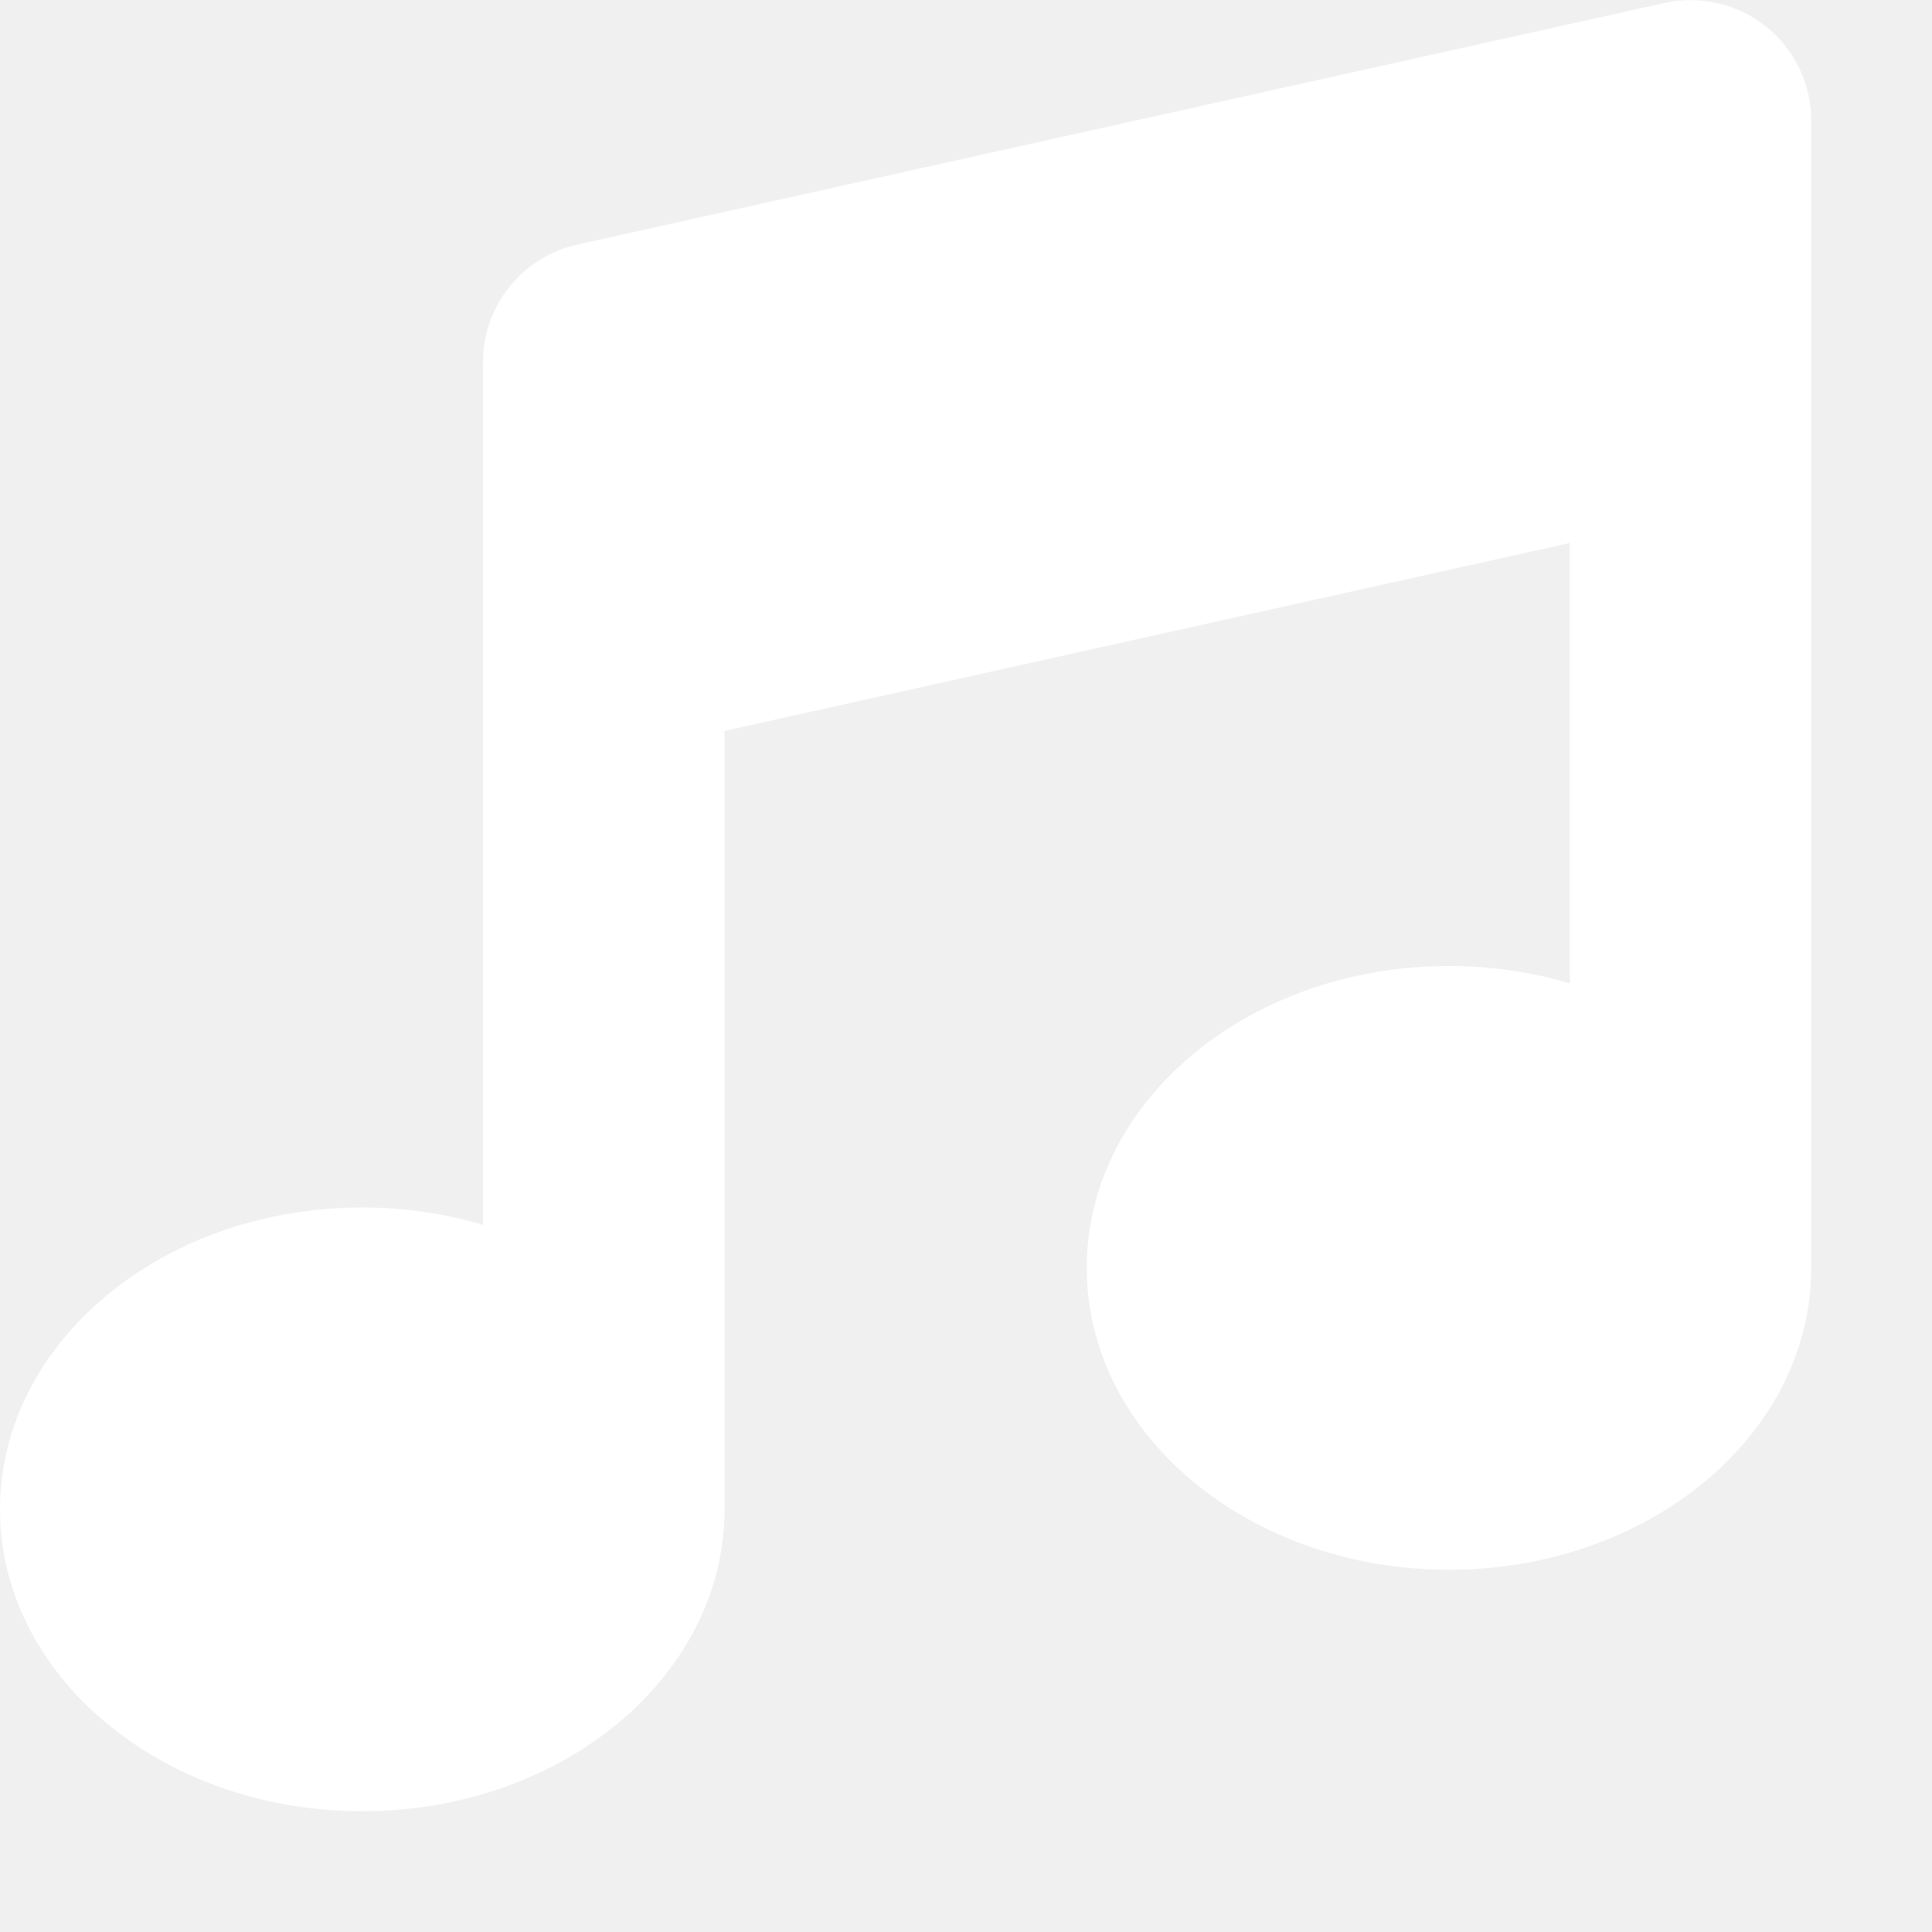
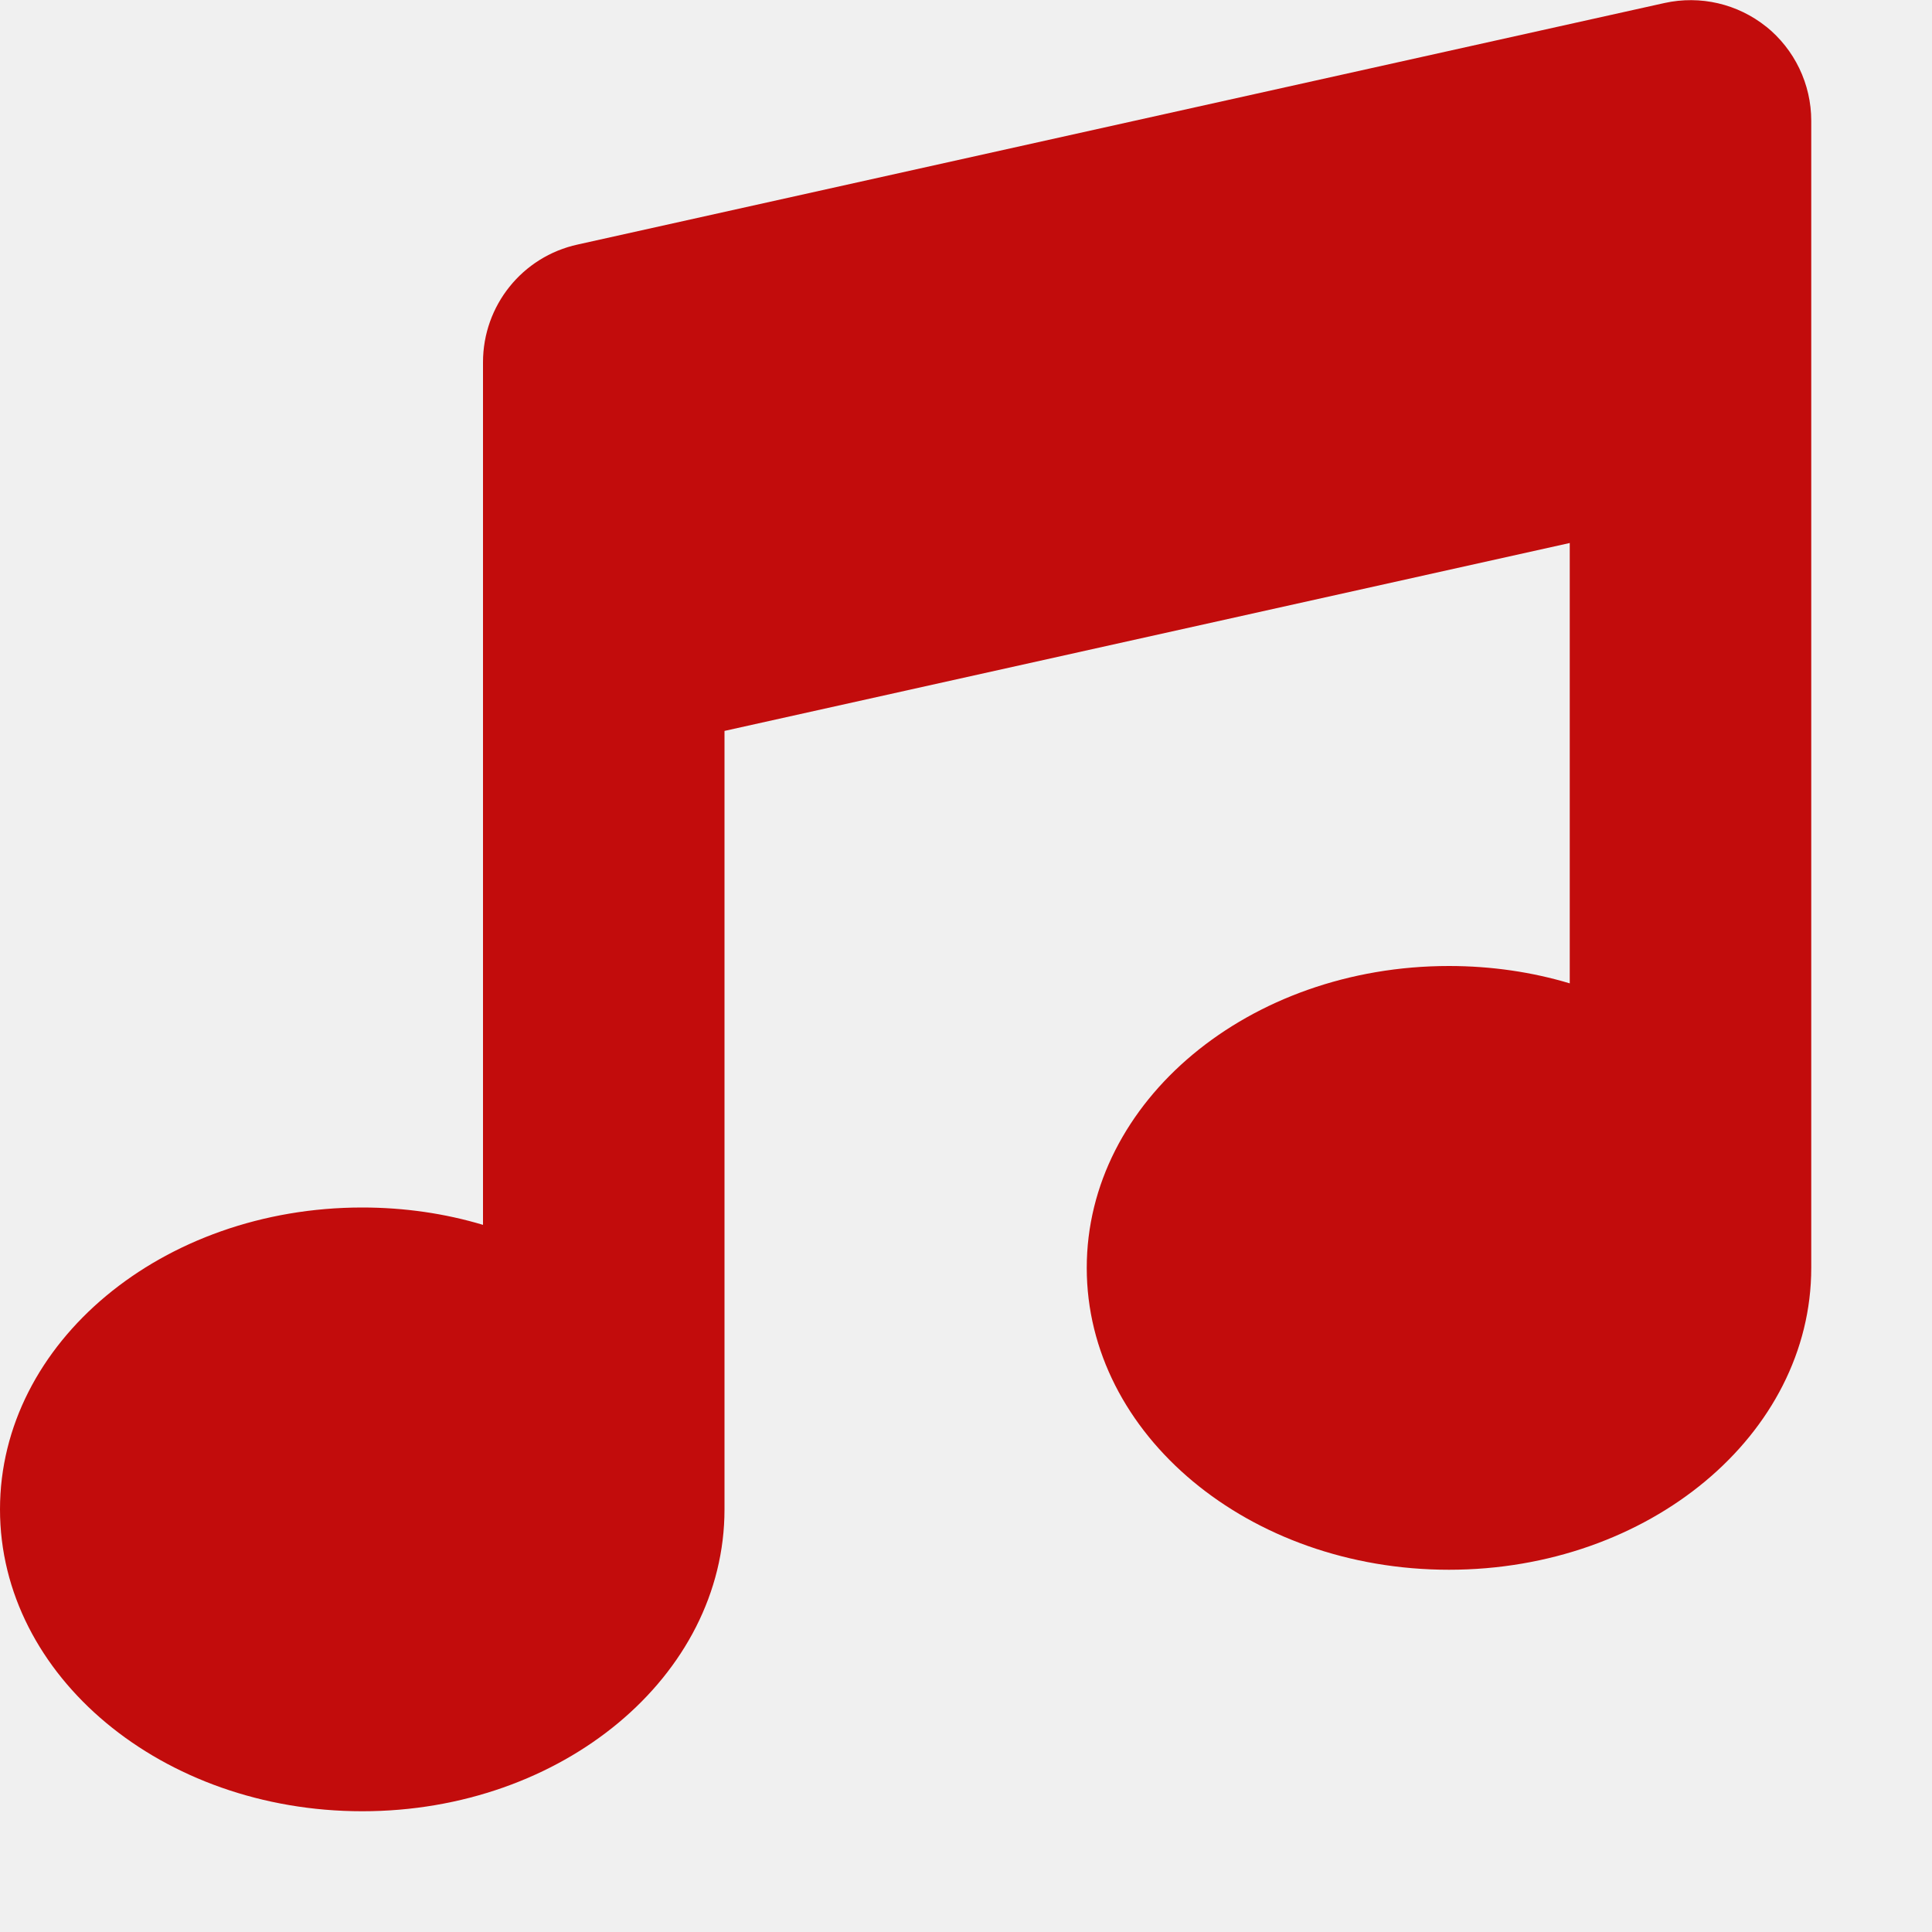
<svg xmlns="http://www.w3.org/2000/svg" viewBox="0 0 512 512">
-   <path fill="#ffffff" d="M468 7c7.6 6.1 12 15.3 12 25l0 304c0 44.2-43 80-96 80s-96-35.8-96-80 43-80 96-80c11.2 0 22 1.6 32 4.6l0-116.7-224 49.8 0 206.3c0 44.2-43 80-96 80s-96-35.8-96-80 43-80 96-80c11.2 0 22 1.6 32 4.6L128 96c0-15 10.4-28 25.1-31.2l288-64c9.5-2.1 19.4 .2 27 6.3z" />
+   <path fill="#C20C0C" d="M468 7c7.6 6.1 12 15.3 12 25l0 304c0 44.2-43 80-96 80s-96-35.8-96-80 43-80 96-80c11.2 0 22 1.6 32 4.6l0-116.7-224 49.8 0 206.3c0 44.2-43 80-96 80s-96-35.8-96-80 43-80 96-80c11.2 0 22 1.6 32 4.6L128 96c0-15 10.4-28 25.1-31.2l288-64c9.5-2.1 19.4 .2 27 6.3z" />
</svg>
